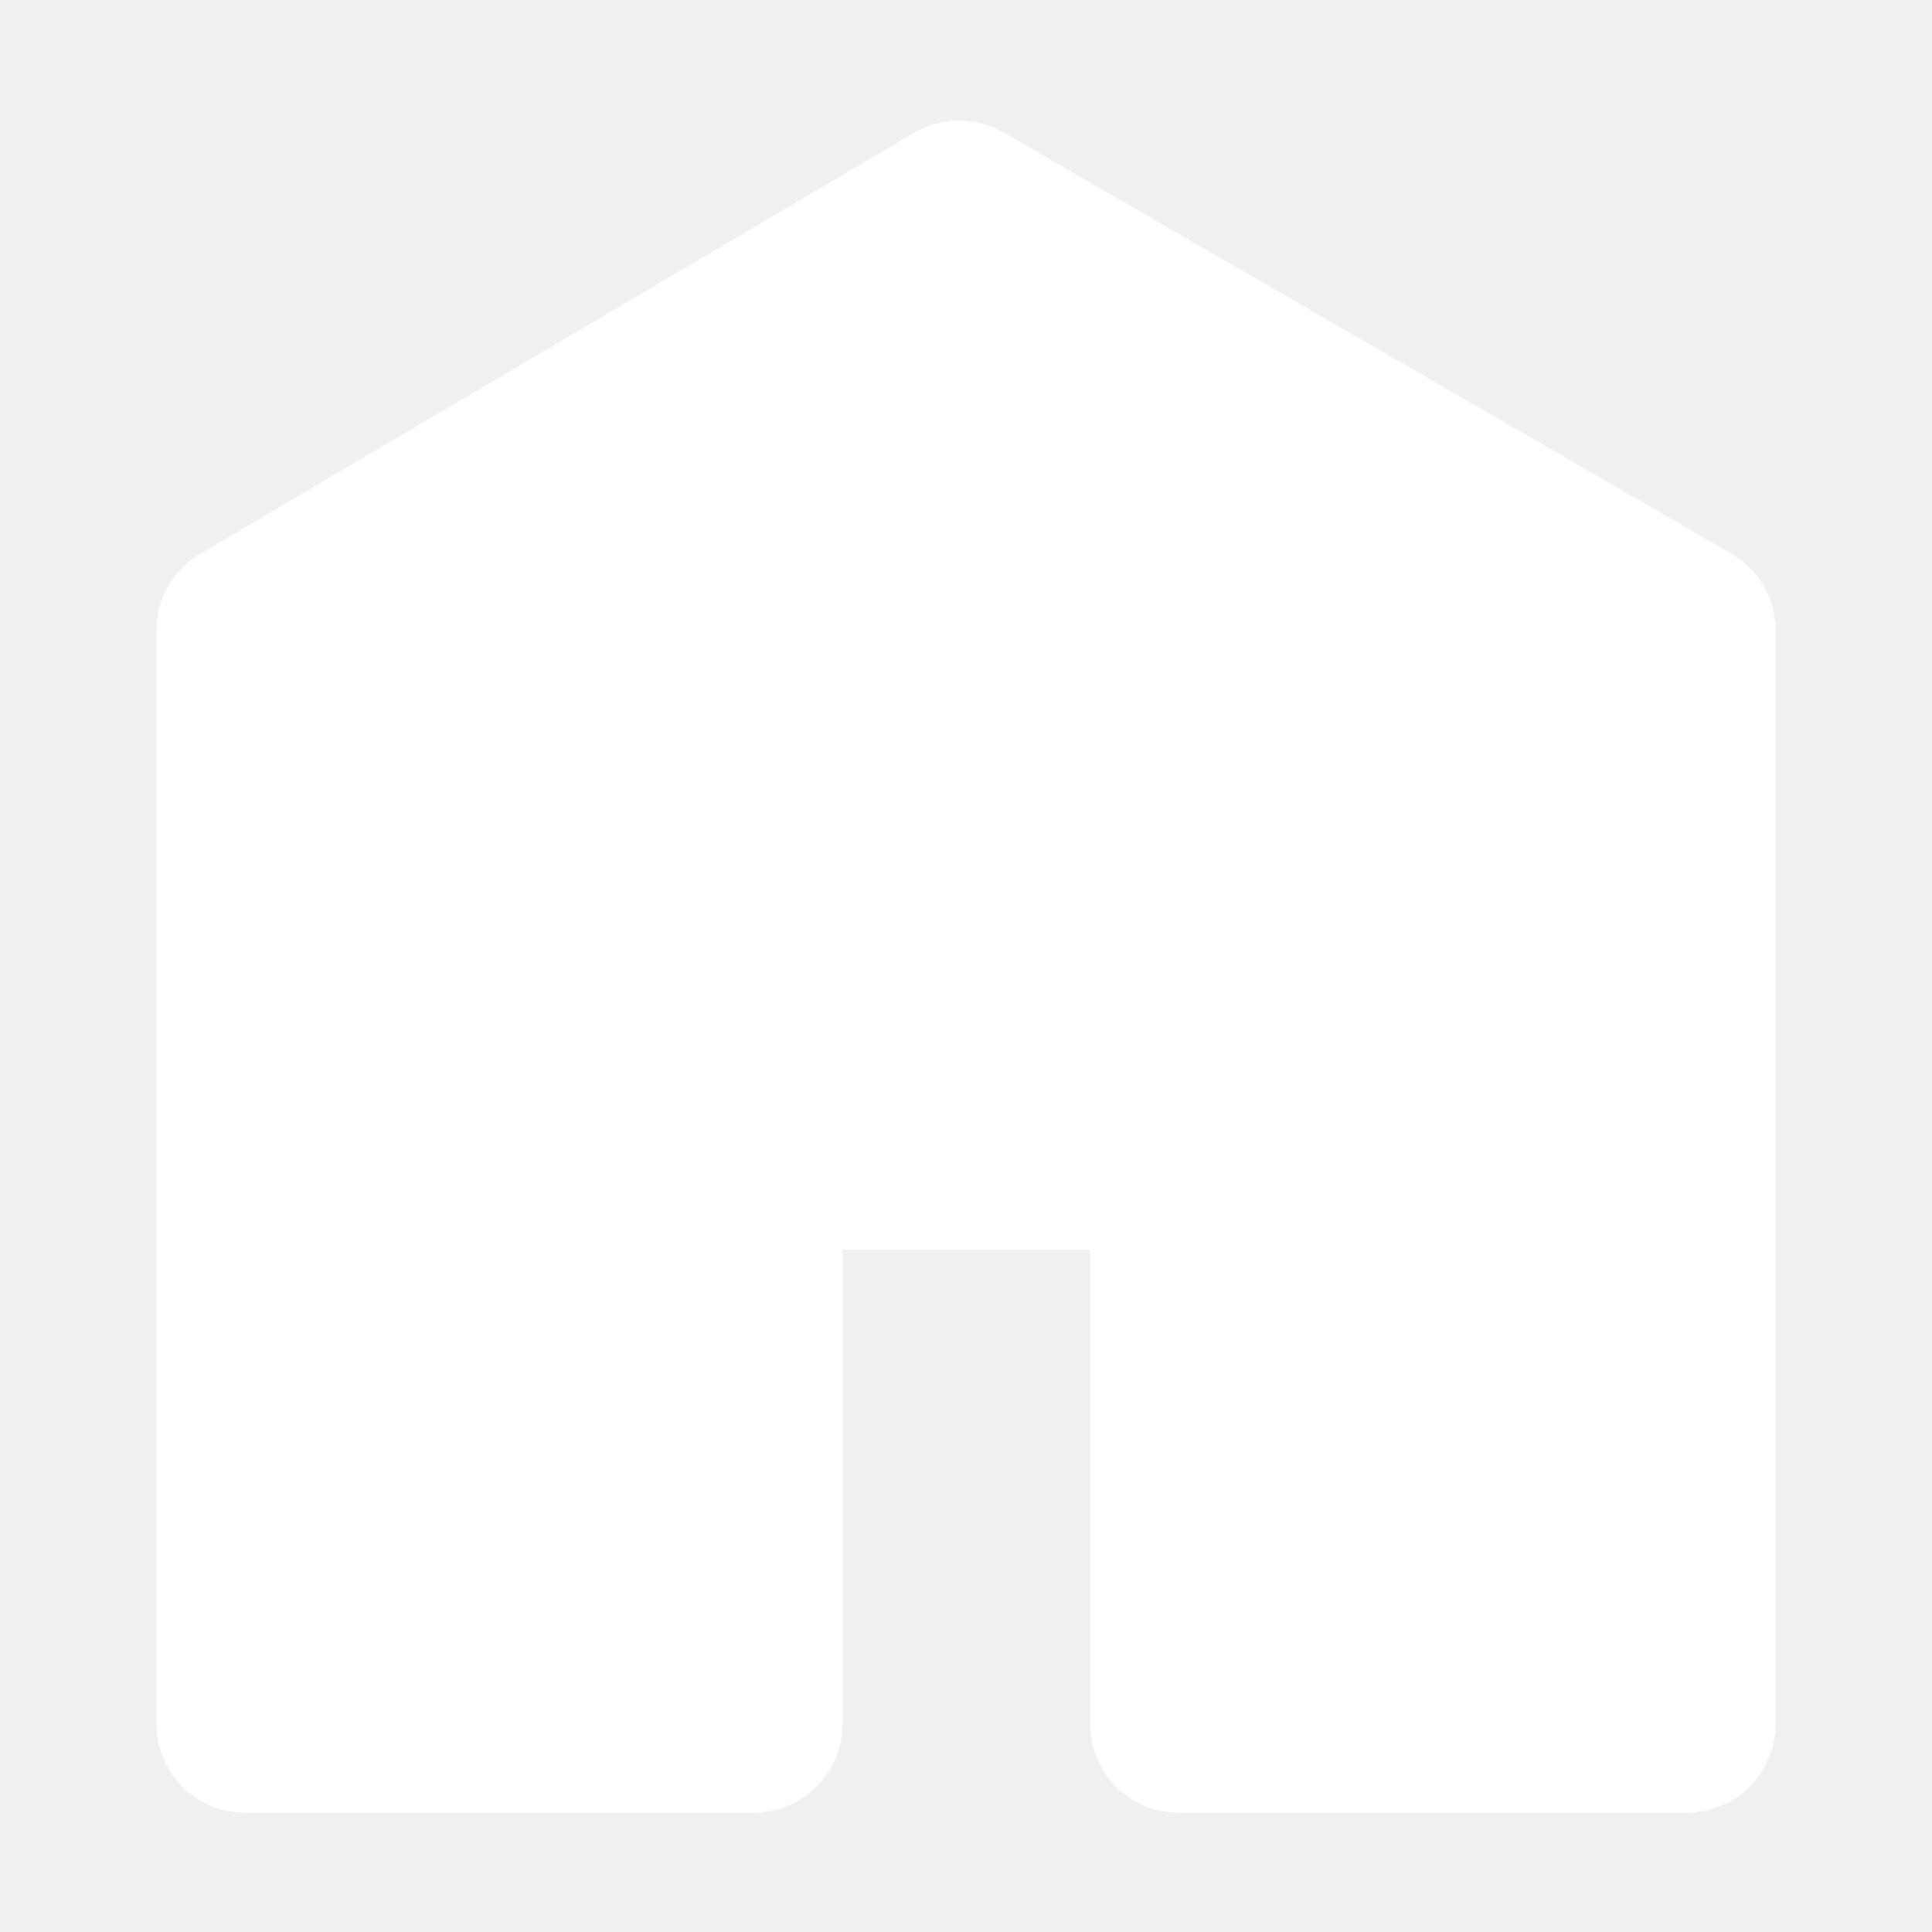
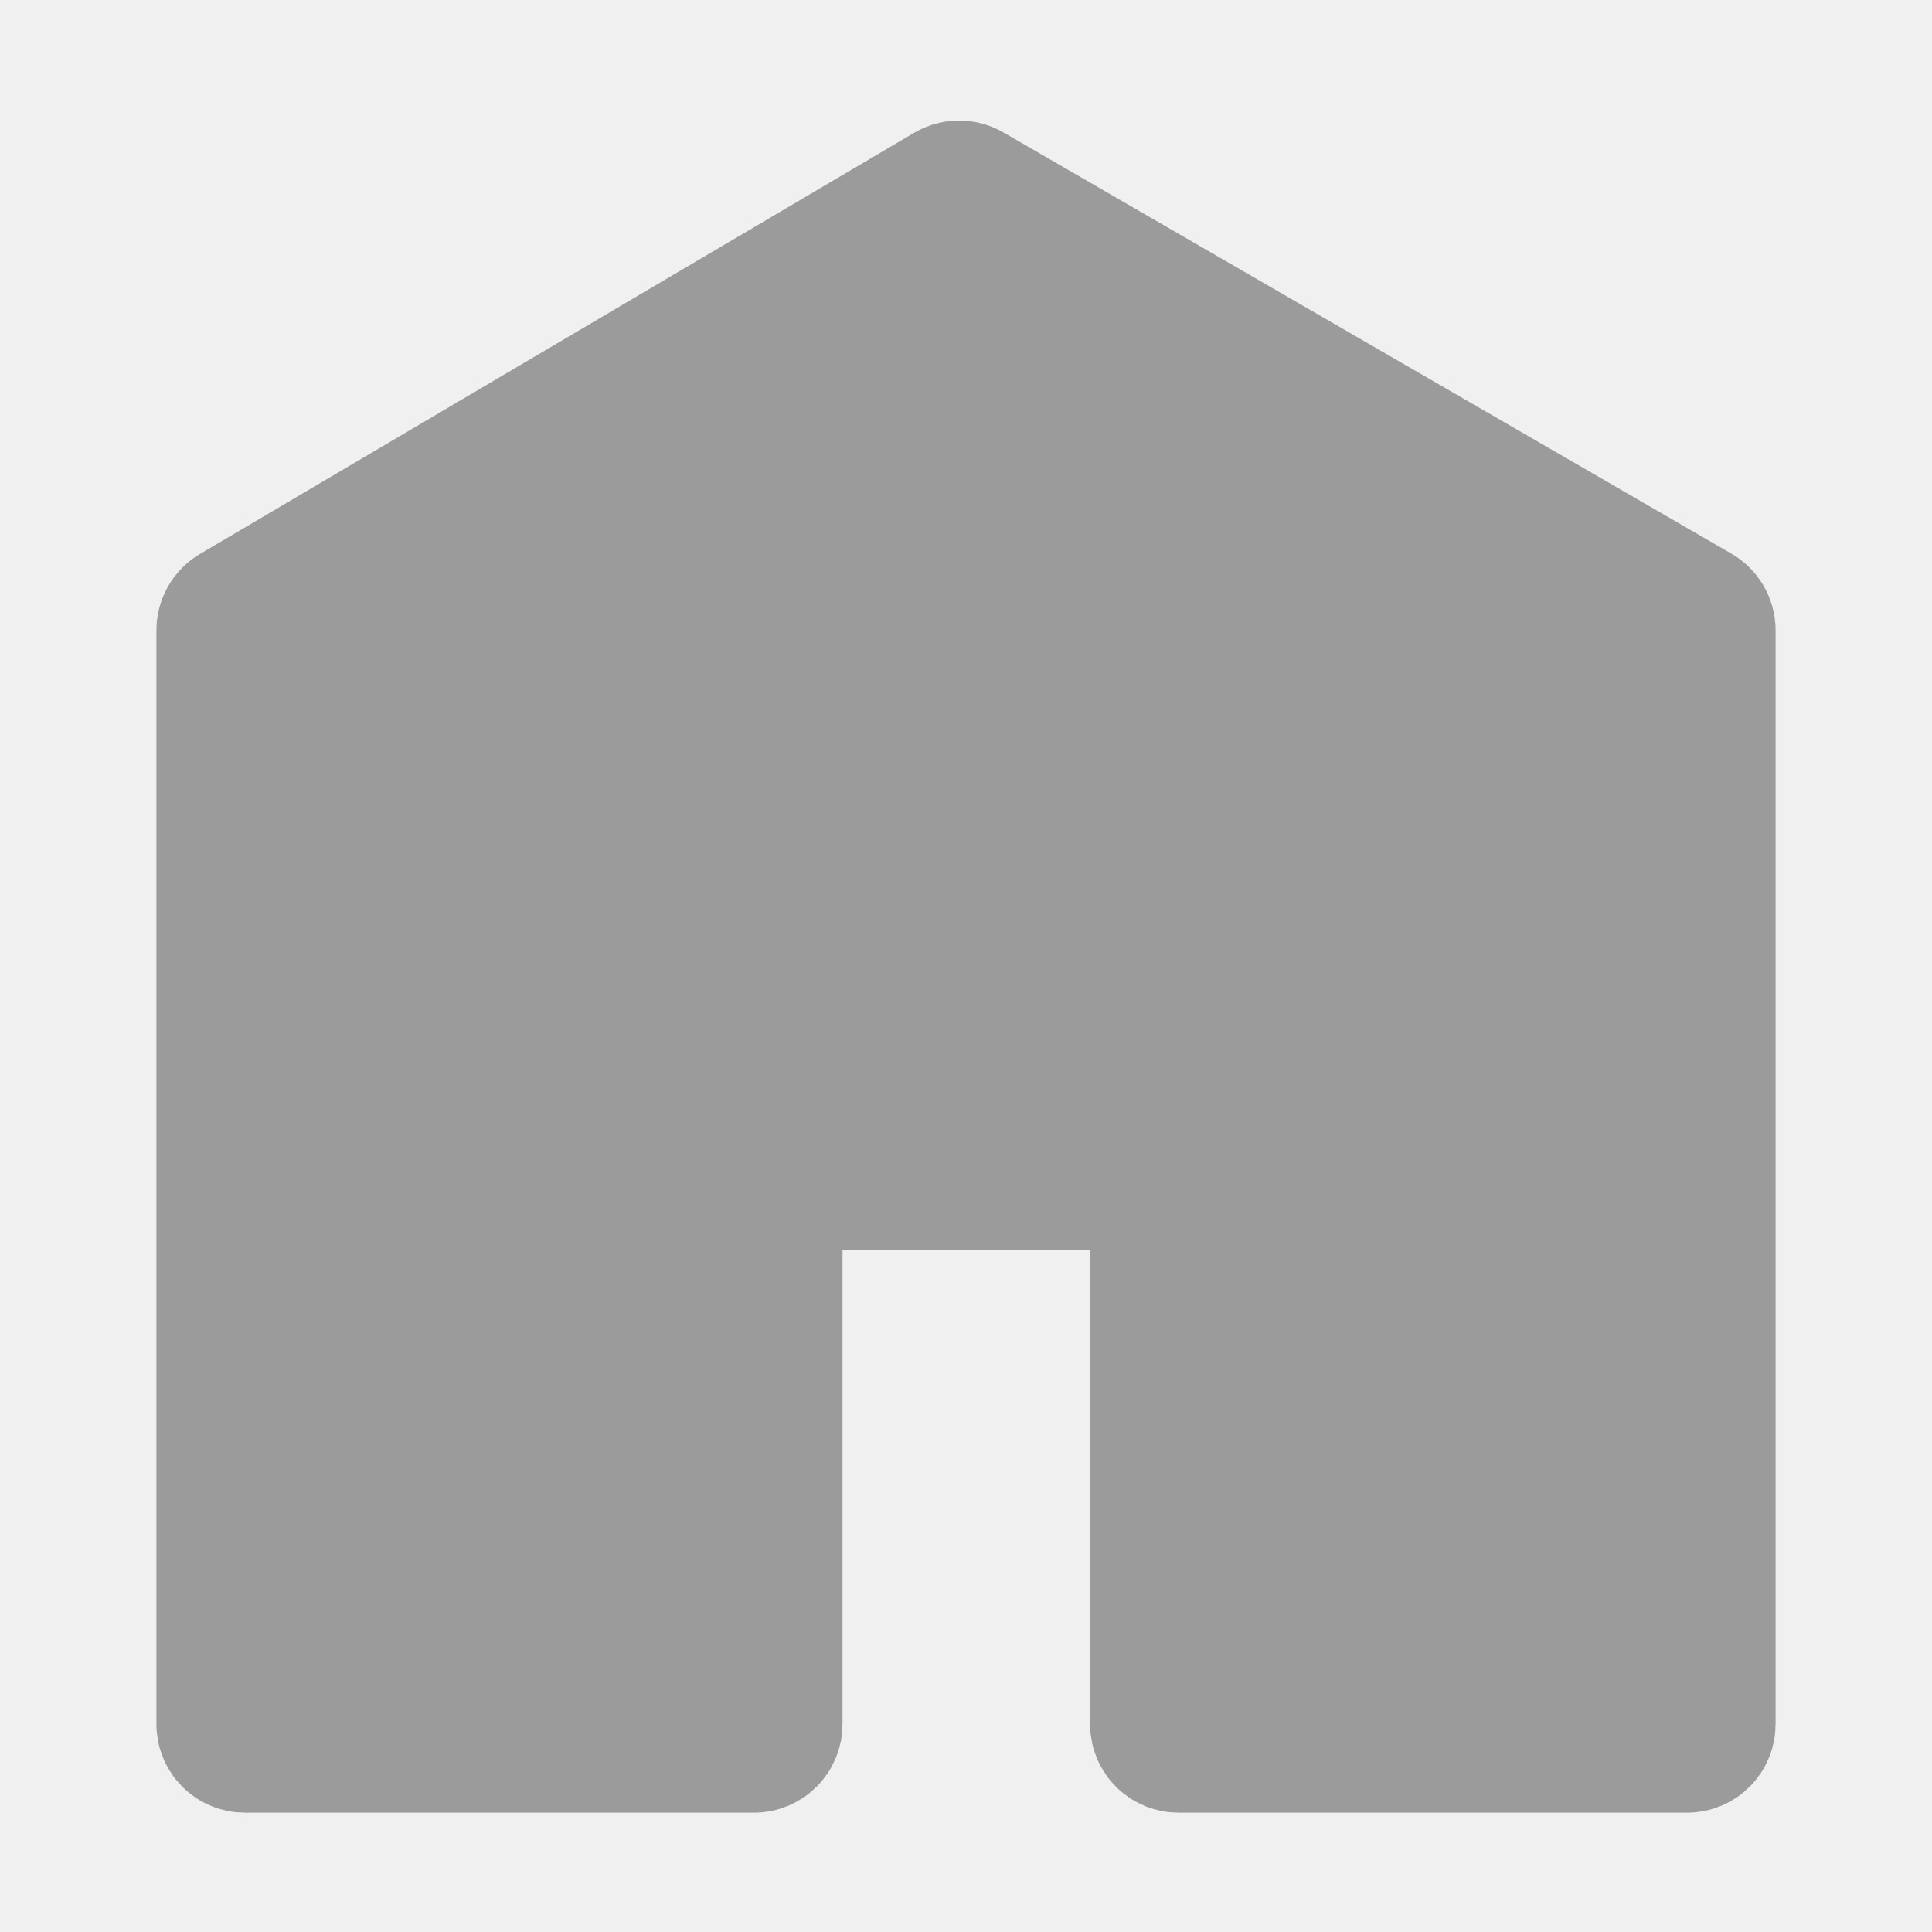
<svg xmlns="http://www.w3.org/2000/svg" width="24" height="24" viewBox="0 0 24 24" fill="none">
-   <path d="M11.864 2.511L2.992 7.743C2.962 7.761 2.943 7.794 2.943 7.829V21.418C2.943 21.474 2.988 21.518 3.043 21.518H9.366C9.421 21.518 9.466 21.474 9.466 21.418V14.624C9.466 14.569 9.511 14.524 9.566 14.524H14.441C14.497 14.524 14.541 14.569 14.541 14.624V21.418C14.541 21.474 14.586 21.518 14.641 21.518H20.957C21.012 21.518 21.057 21.474 21.057 21.418V7.83C21.057 7.794 21.038 7.761 21.007 7.743L11.965 2.511C11.934 2.493 11.896 2.493 11.864 2.511Z" fill="white" stroke="white" stroke-width="2" />
+   <path d="M11.864 2.511L2.992 7.743C2.962 7.761 2.943 7.794 2.943 7.829V21.418C2.943 21.474 2.988 21.518 3.043 21.518H9.366C9.421 21.518 9.466 21.474 9.466 21.418V14.624C9.466 14.569 9.511 14.524 9.566 14.524H14.441C14.497 14.524 14.541 14.569 14.541 14.624V21.418C14.541 21.474 14.586 21.518 14.641 21.518H20.957C21.012 21.518 21.057 21.474 21.057 21.418V7.83C21.057 7.794 21.038 7.761 21.007 7.743L11.965 2.511C11.934 2.493 11.896 2.493 11.864 2.511Z" fill="#9b9b9b" stroke="#9b9b9b" stroke-width="2" />
</svg>
